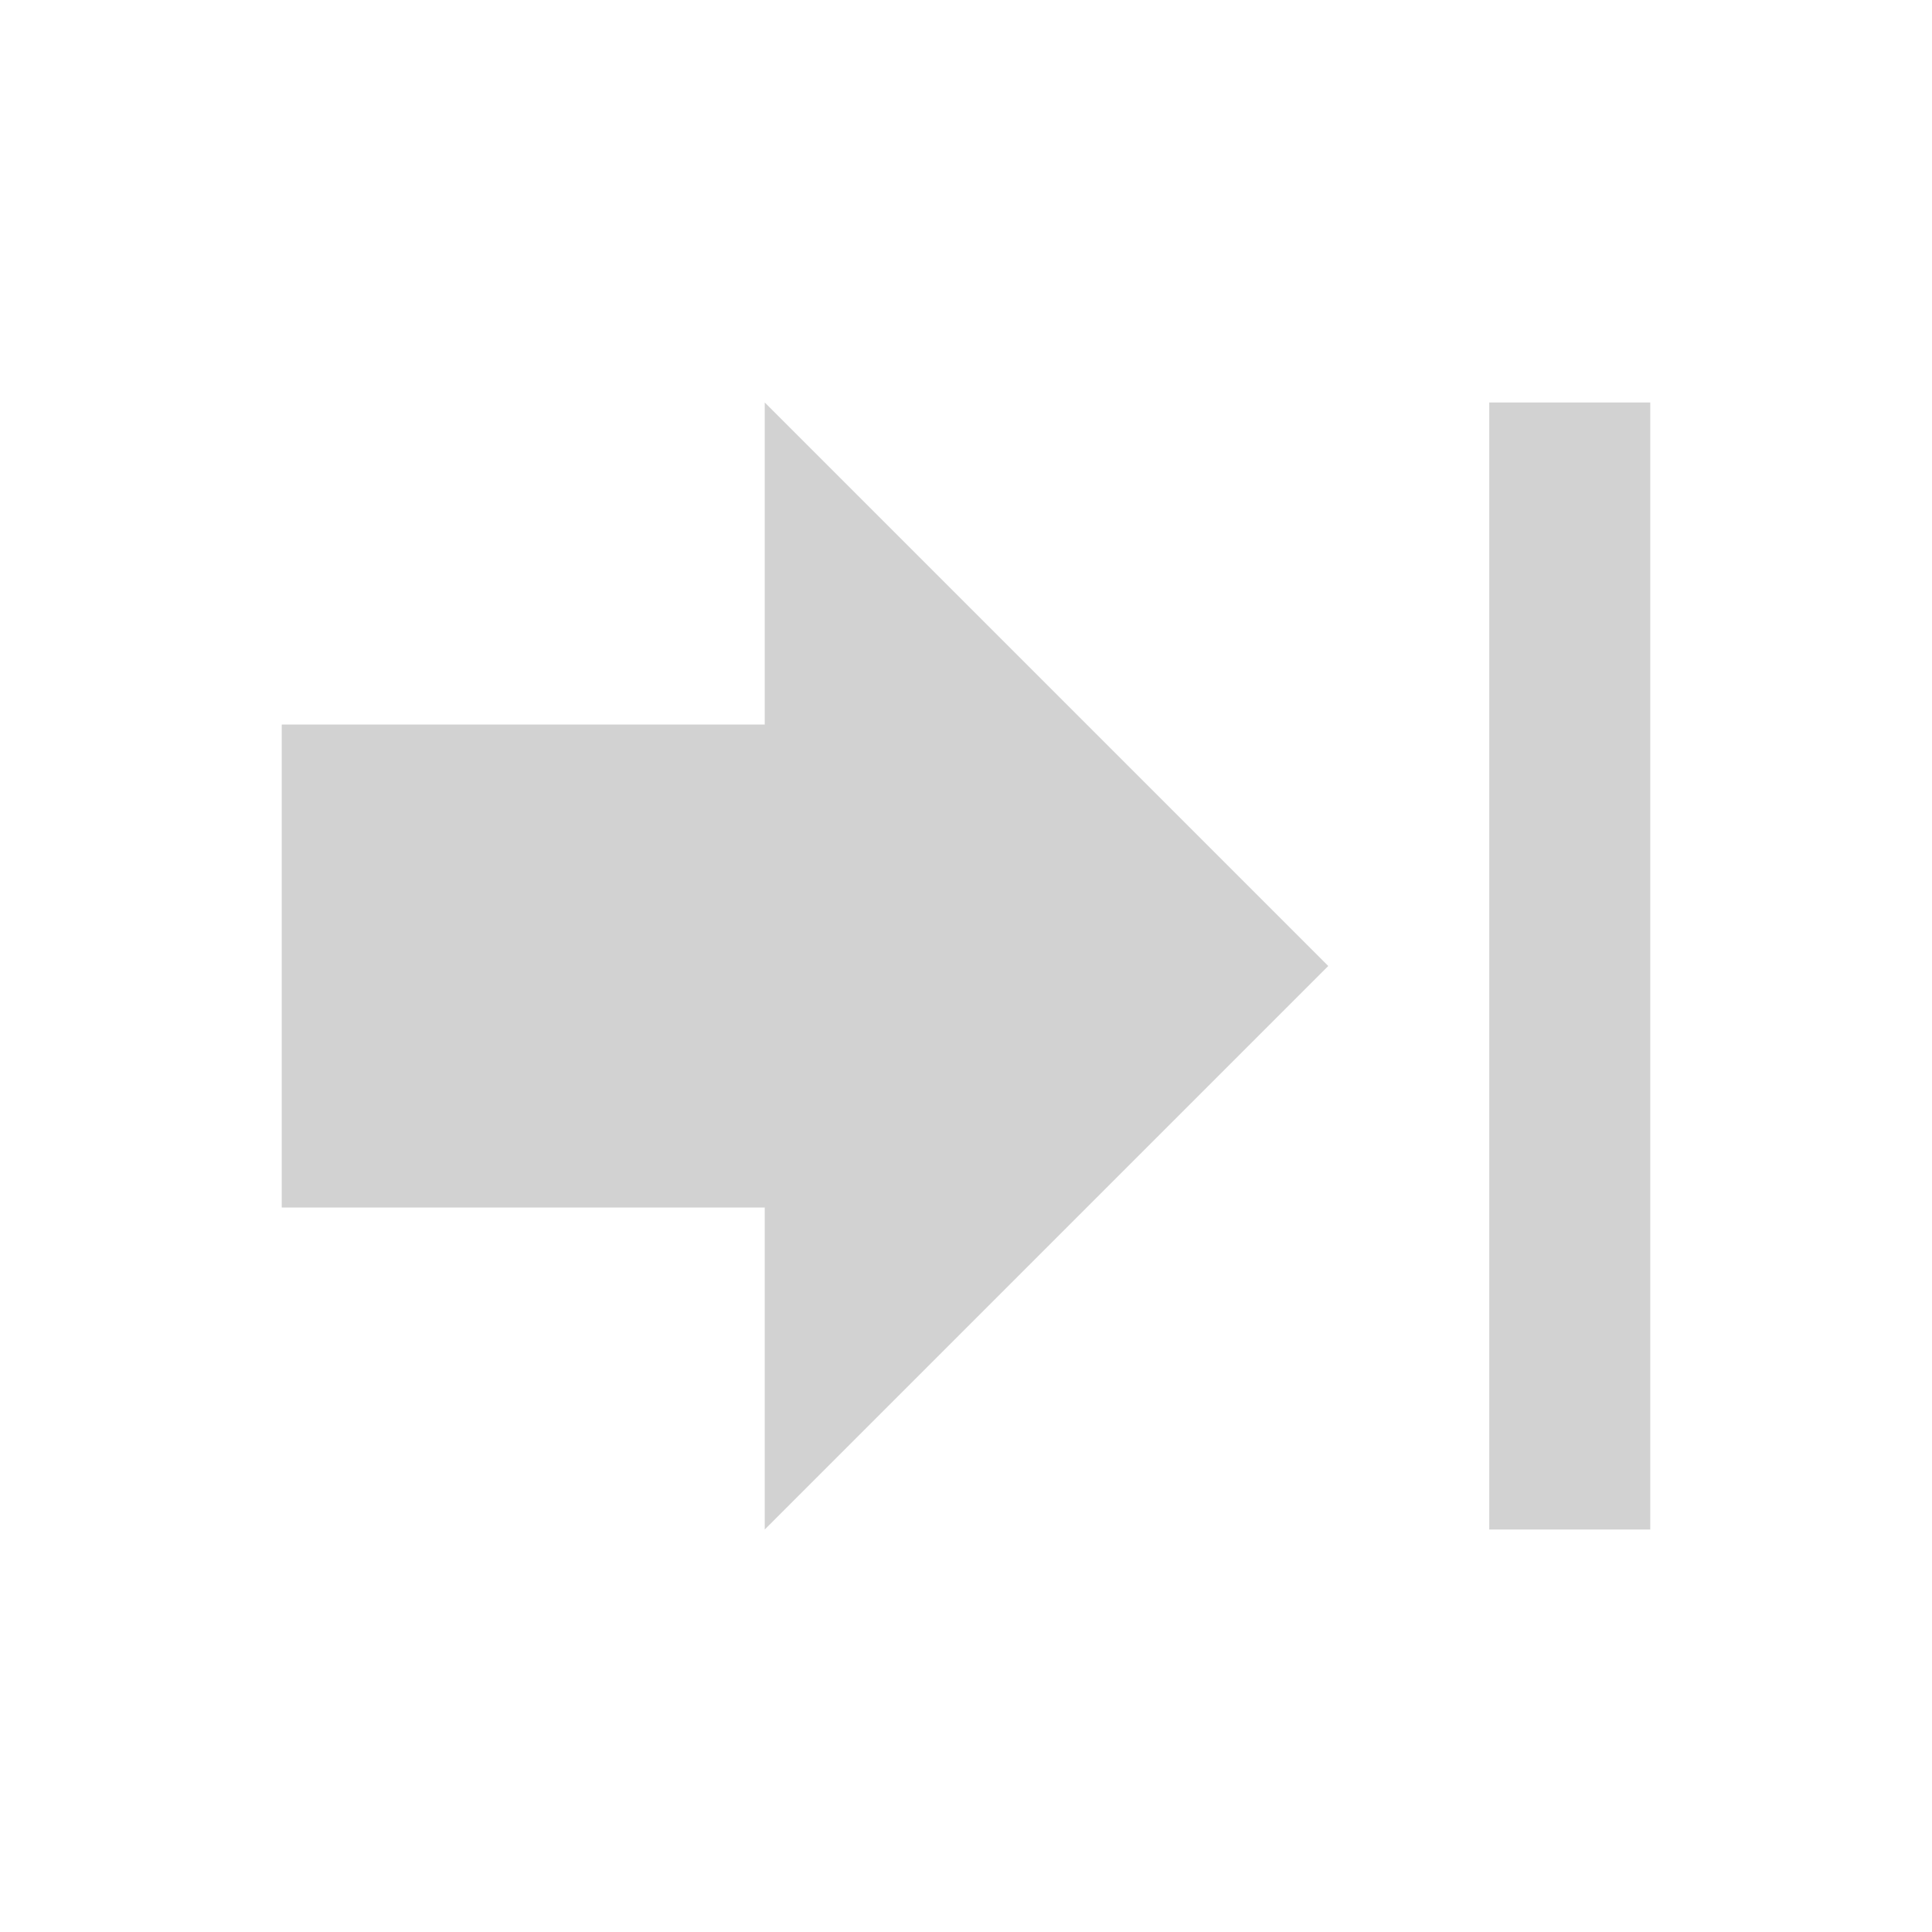
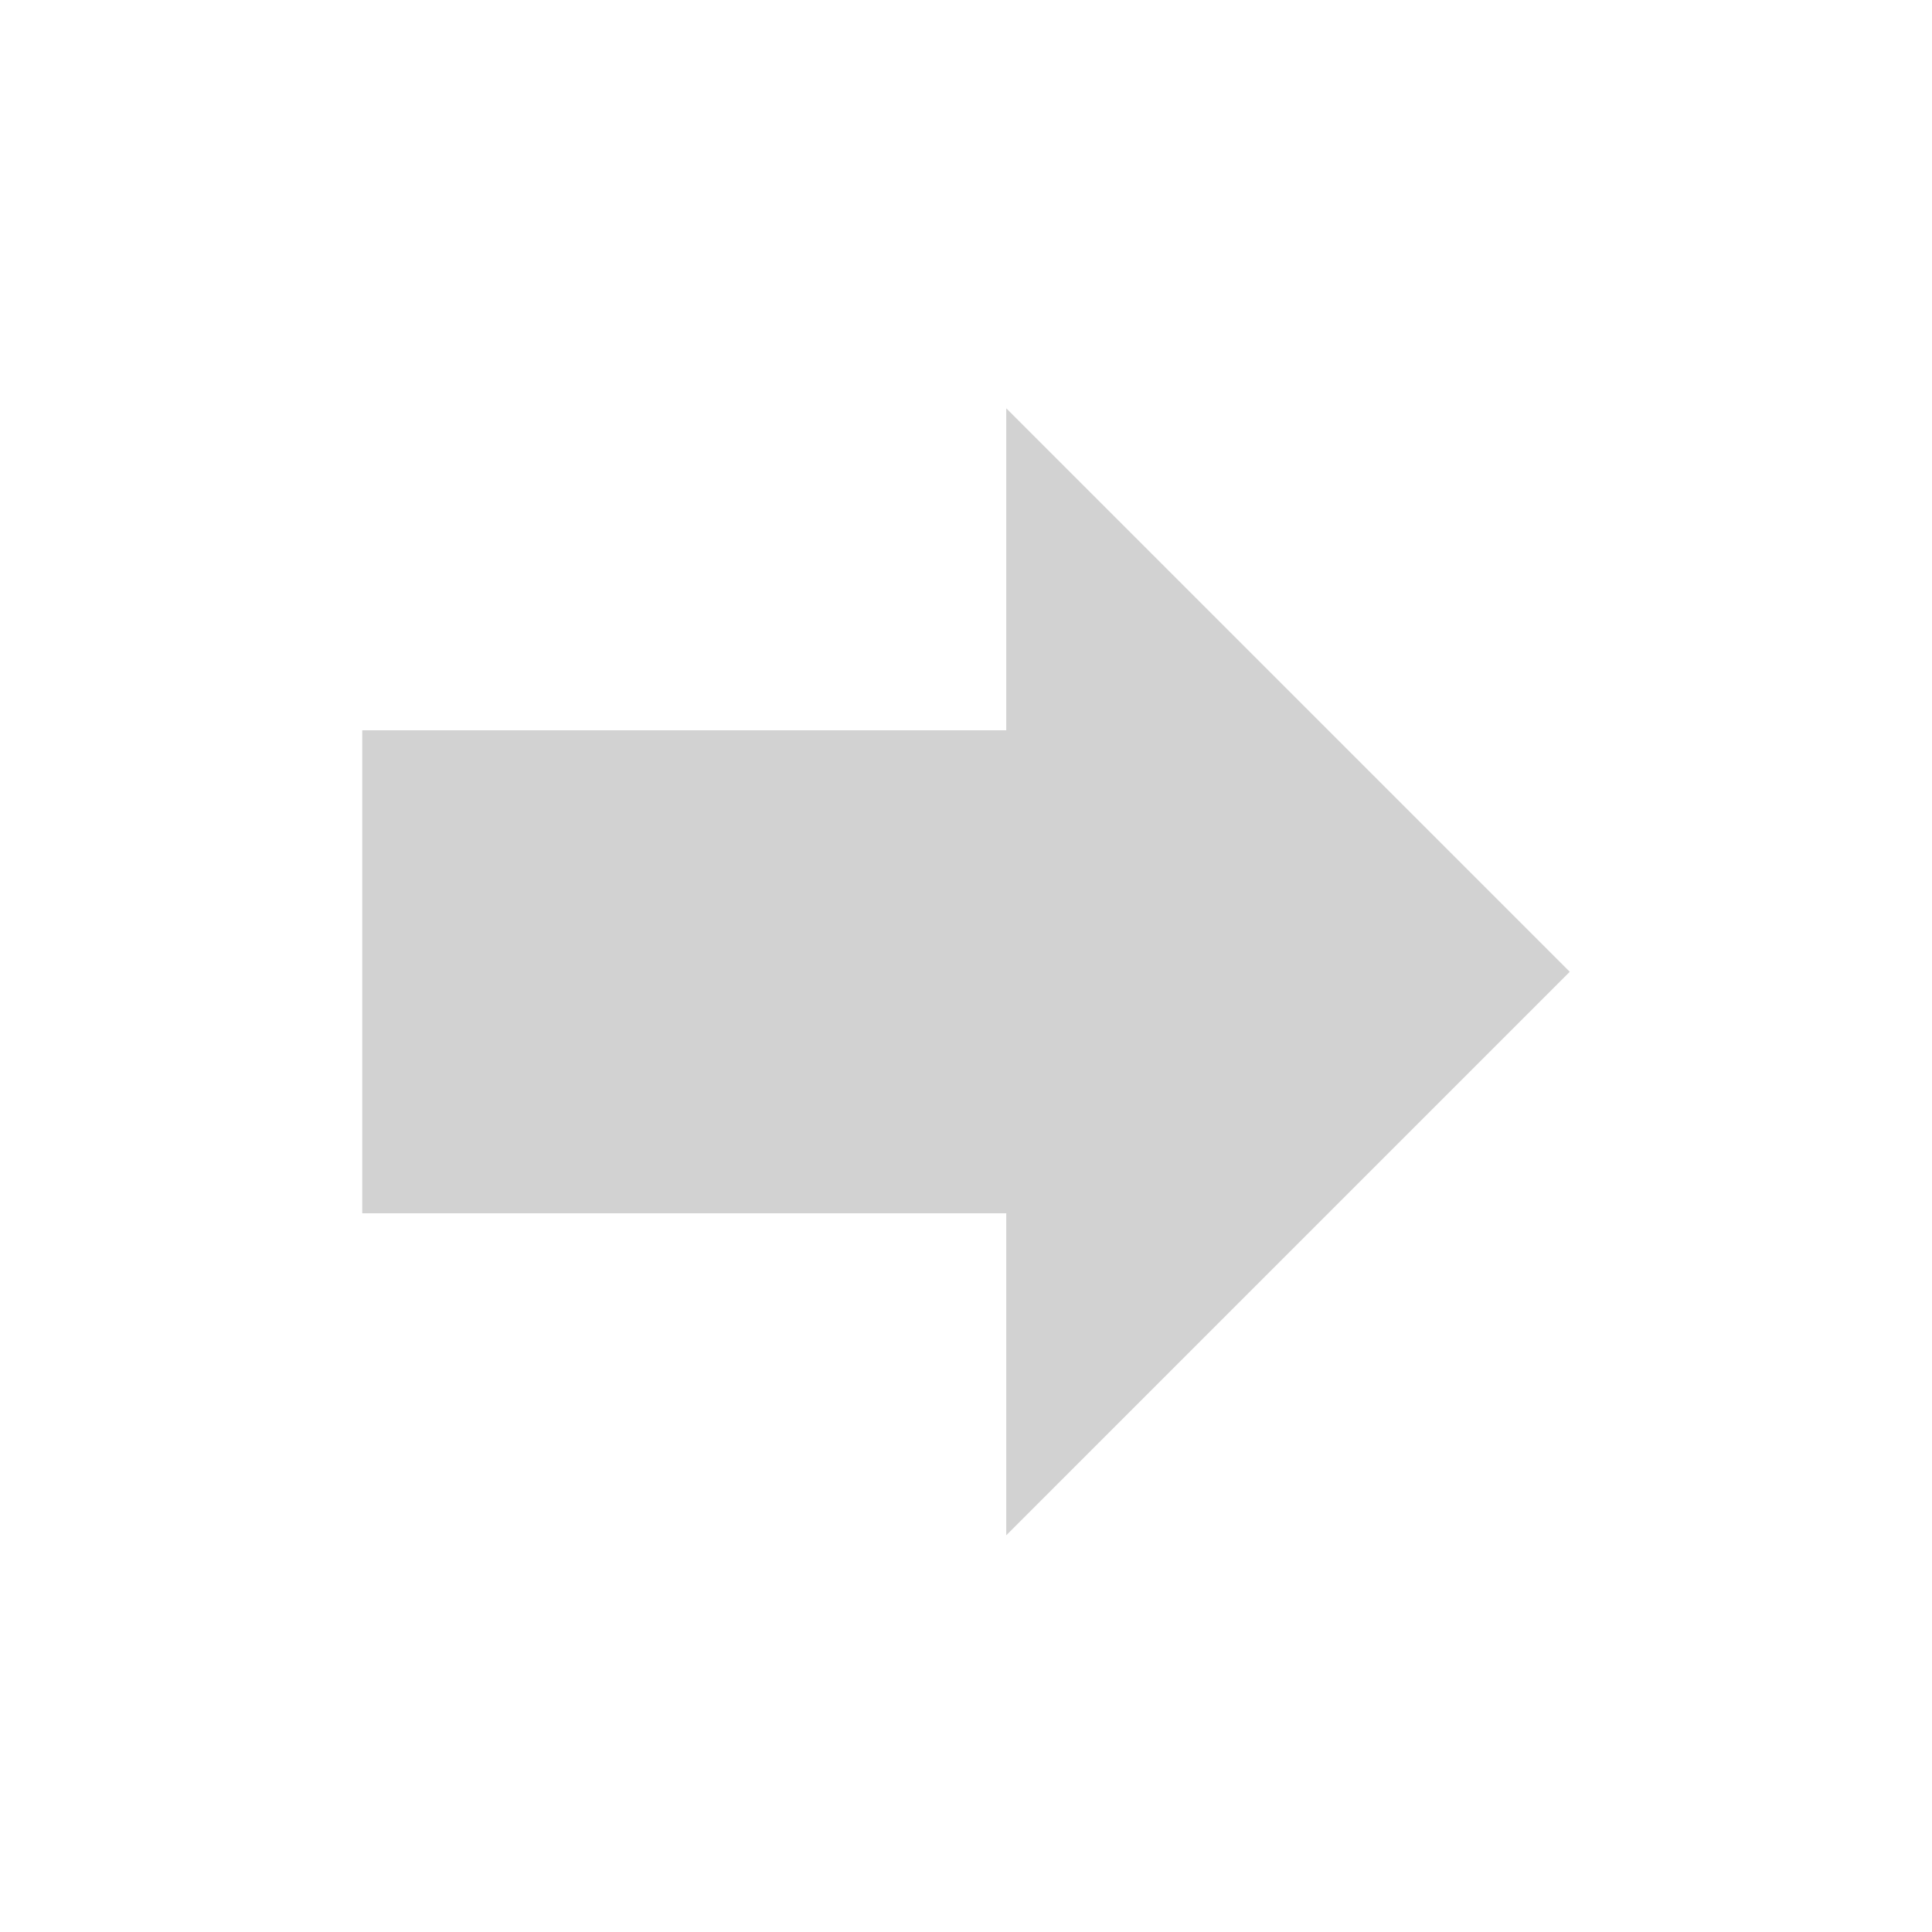
<svg xmlns="http://www.w3.org/2000/svg" height="48" width="48" version="1.1" viewBox="0 0 48 48" id="svg2">
  <defs id="defs8" />
-   <path d="m 19,38 0,-8 -12,0 0,-12 12,0 0,-8 14,14 -14,14 z m 18,-28 4,0 0,28 -4,0 0,-28 z" id="path4" style="fill:#d2d2d2;fill-opacity:1" />
+   <path style="fill:#d2d2d2;fill-opacity:1" d="m 25,10.144 v 8 H 9 v 12 h 16 v 8 l 14,-14 z" id="path815" />
</svg>
